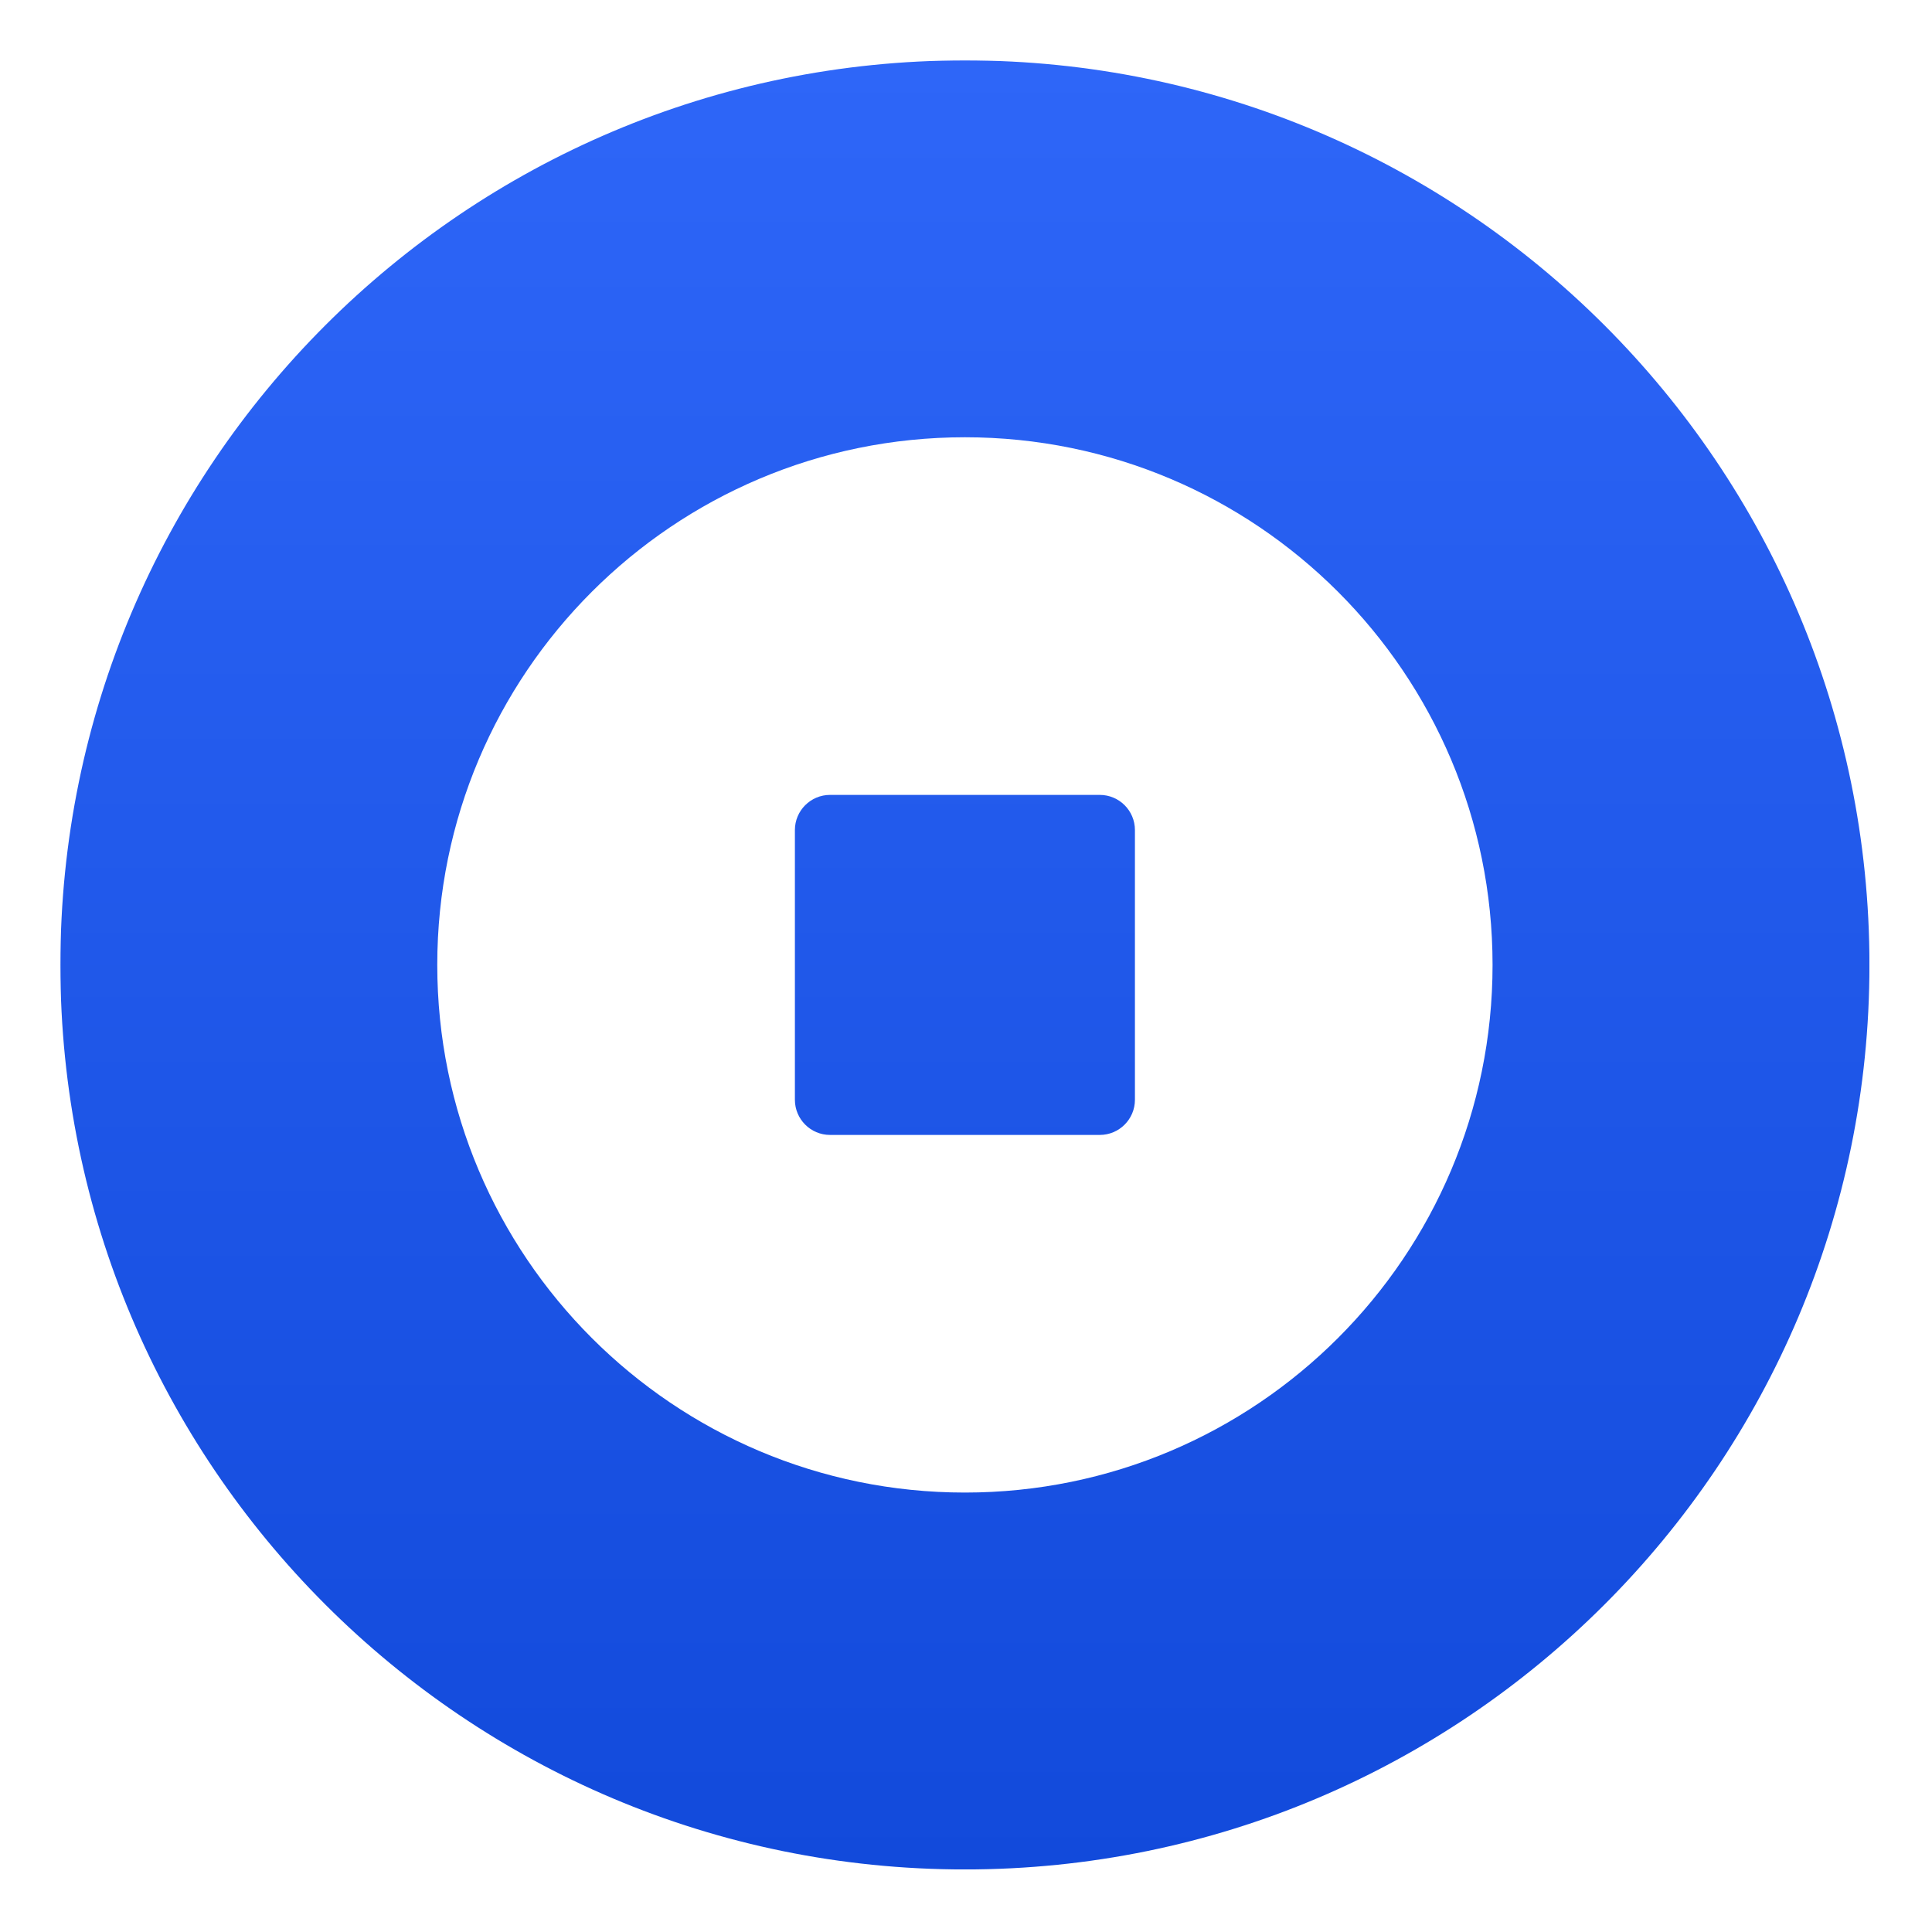
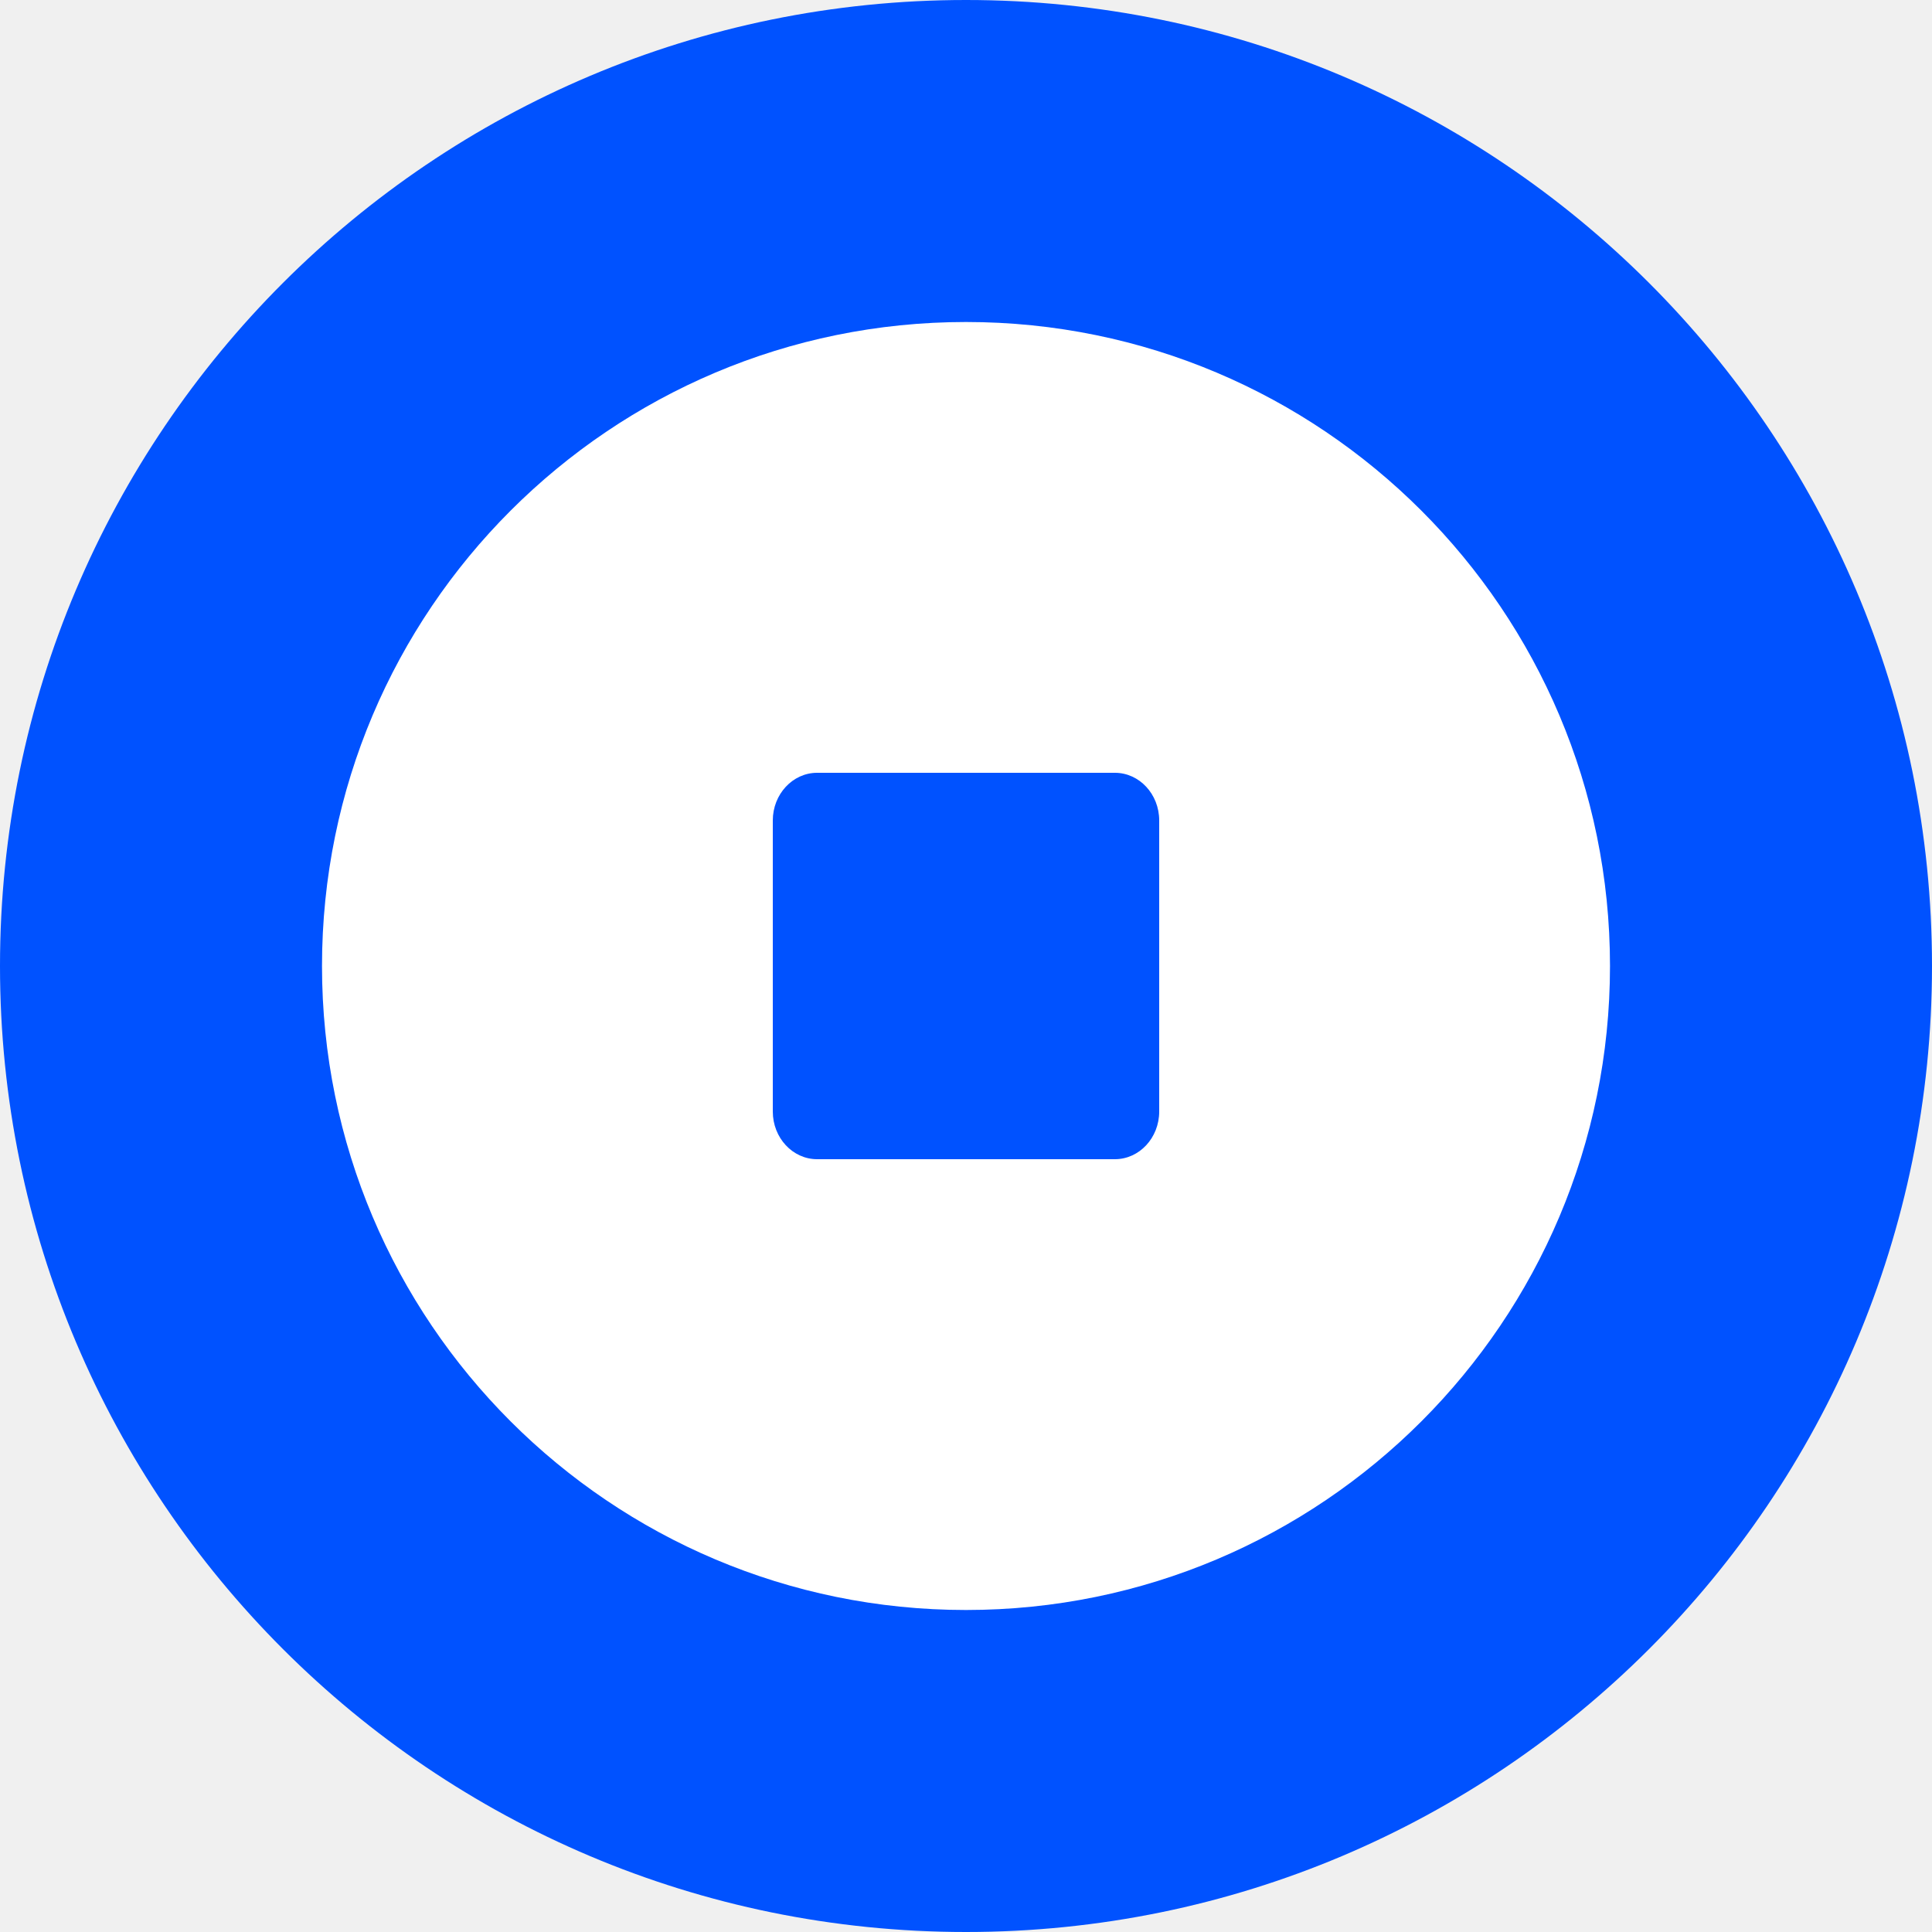
- <svg xmlns="http://www.w3.org/2000/svg" xmlns:xlink="http://www.w3.org/1999/xlink" width="34" height="34" viewBox="0 0 128 128">
-   <defs>
-     <linearGradient x1="50%" y1="0%" x2="50%" y2="100%" id="c">
-       <stop stop-color="#2E66F8" offset="0%" />
-       <stop stop-color="#124ADB" offset="100%" />
-     </linearGradient>
-     <circle id="a" cx="59.928" cy="59.928" r="59.928" />
-   </defs>
-   <g fill="none" fill-rule="evenodd">
-     <path fill="#FFF" fill-rule="nonzero" d="M0 0h128v128H0z" />
-     <path fill="#FFF" fill-rule="nonzero" d="M0 0h128v128H0z" />
-     <path d="M0 0h128v128H0z" />
-     <path d="M19 64c0 24.853 20.147 45 45 45s45-20.147 45-45-20.147-45-45-45-45 20.147-45 45zm33.5-14.5a3 3 0 00-3 3v23a3 3 0 003 3h23a3 3 0 003-3v-23a3 3 0 00-3-3h-23z" fill="#FFF" />
-     <g transform="translate(4 4)">
-       <mask id="b" fill="#fff">
-         <use xlink:href="#a" />
-       </mask>
-       <g mask="url(#b)">
-         <path d="M0 0h119.856v119.856H0z" />
-         <rect fill="url(#c)" fill-rule="nonzero" width="119.856" height="119.856" rx="48" />
-         <path d="M24.97 59.928c0 19.307 15.651 34.958 34.958 34.958s34.958-15.651 34.958-34.958S79.235 24.97 59.928 24.97 24.97 40.62 24.97 59.928zm26.024-11.264a2.33 2.33 0 00-2.33 2.33v17.868a2.33 2.33 0 002.33 2.33h17.868a2.33 2.33 0 002.33-2.33V50.994a2.33 2.33 0 00-2.33-2.33H50.994z" fill="#FFF" />
-       </g>
-     </g>
-   </g>
+ <svg xmlns="http://www.w3.org/2000/svg" width="30" height="30" viewBox="0 0 30 30" fill="none">
+   <rect width="30" height="30" rx="15" fill="#0052FF" />
+   <path fill-rule="evenodd" clip-rule="evenodd" d="M15 5C20.523 5 25 9.477 25 15C25 20.523 20.523 25 15 25C9.477 25 5 20.523 5 15C5 9.477 9.477 5 15 5Z" fill="white" />
+   <path fill-rule="evenodd" clip-rule="evenodd" d="M12.688 12H17.312C17.692 12 18 12.332 18 12.74V17.26C18 17.669 17.691 18 17.312 18H12.688C12.308 18 12 17.668 12 17.26V12.74C12 12.332 12.309 12 12.688 12Z" fill="#0052FF" />
</svg>
